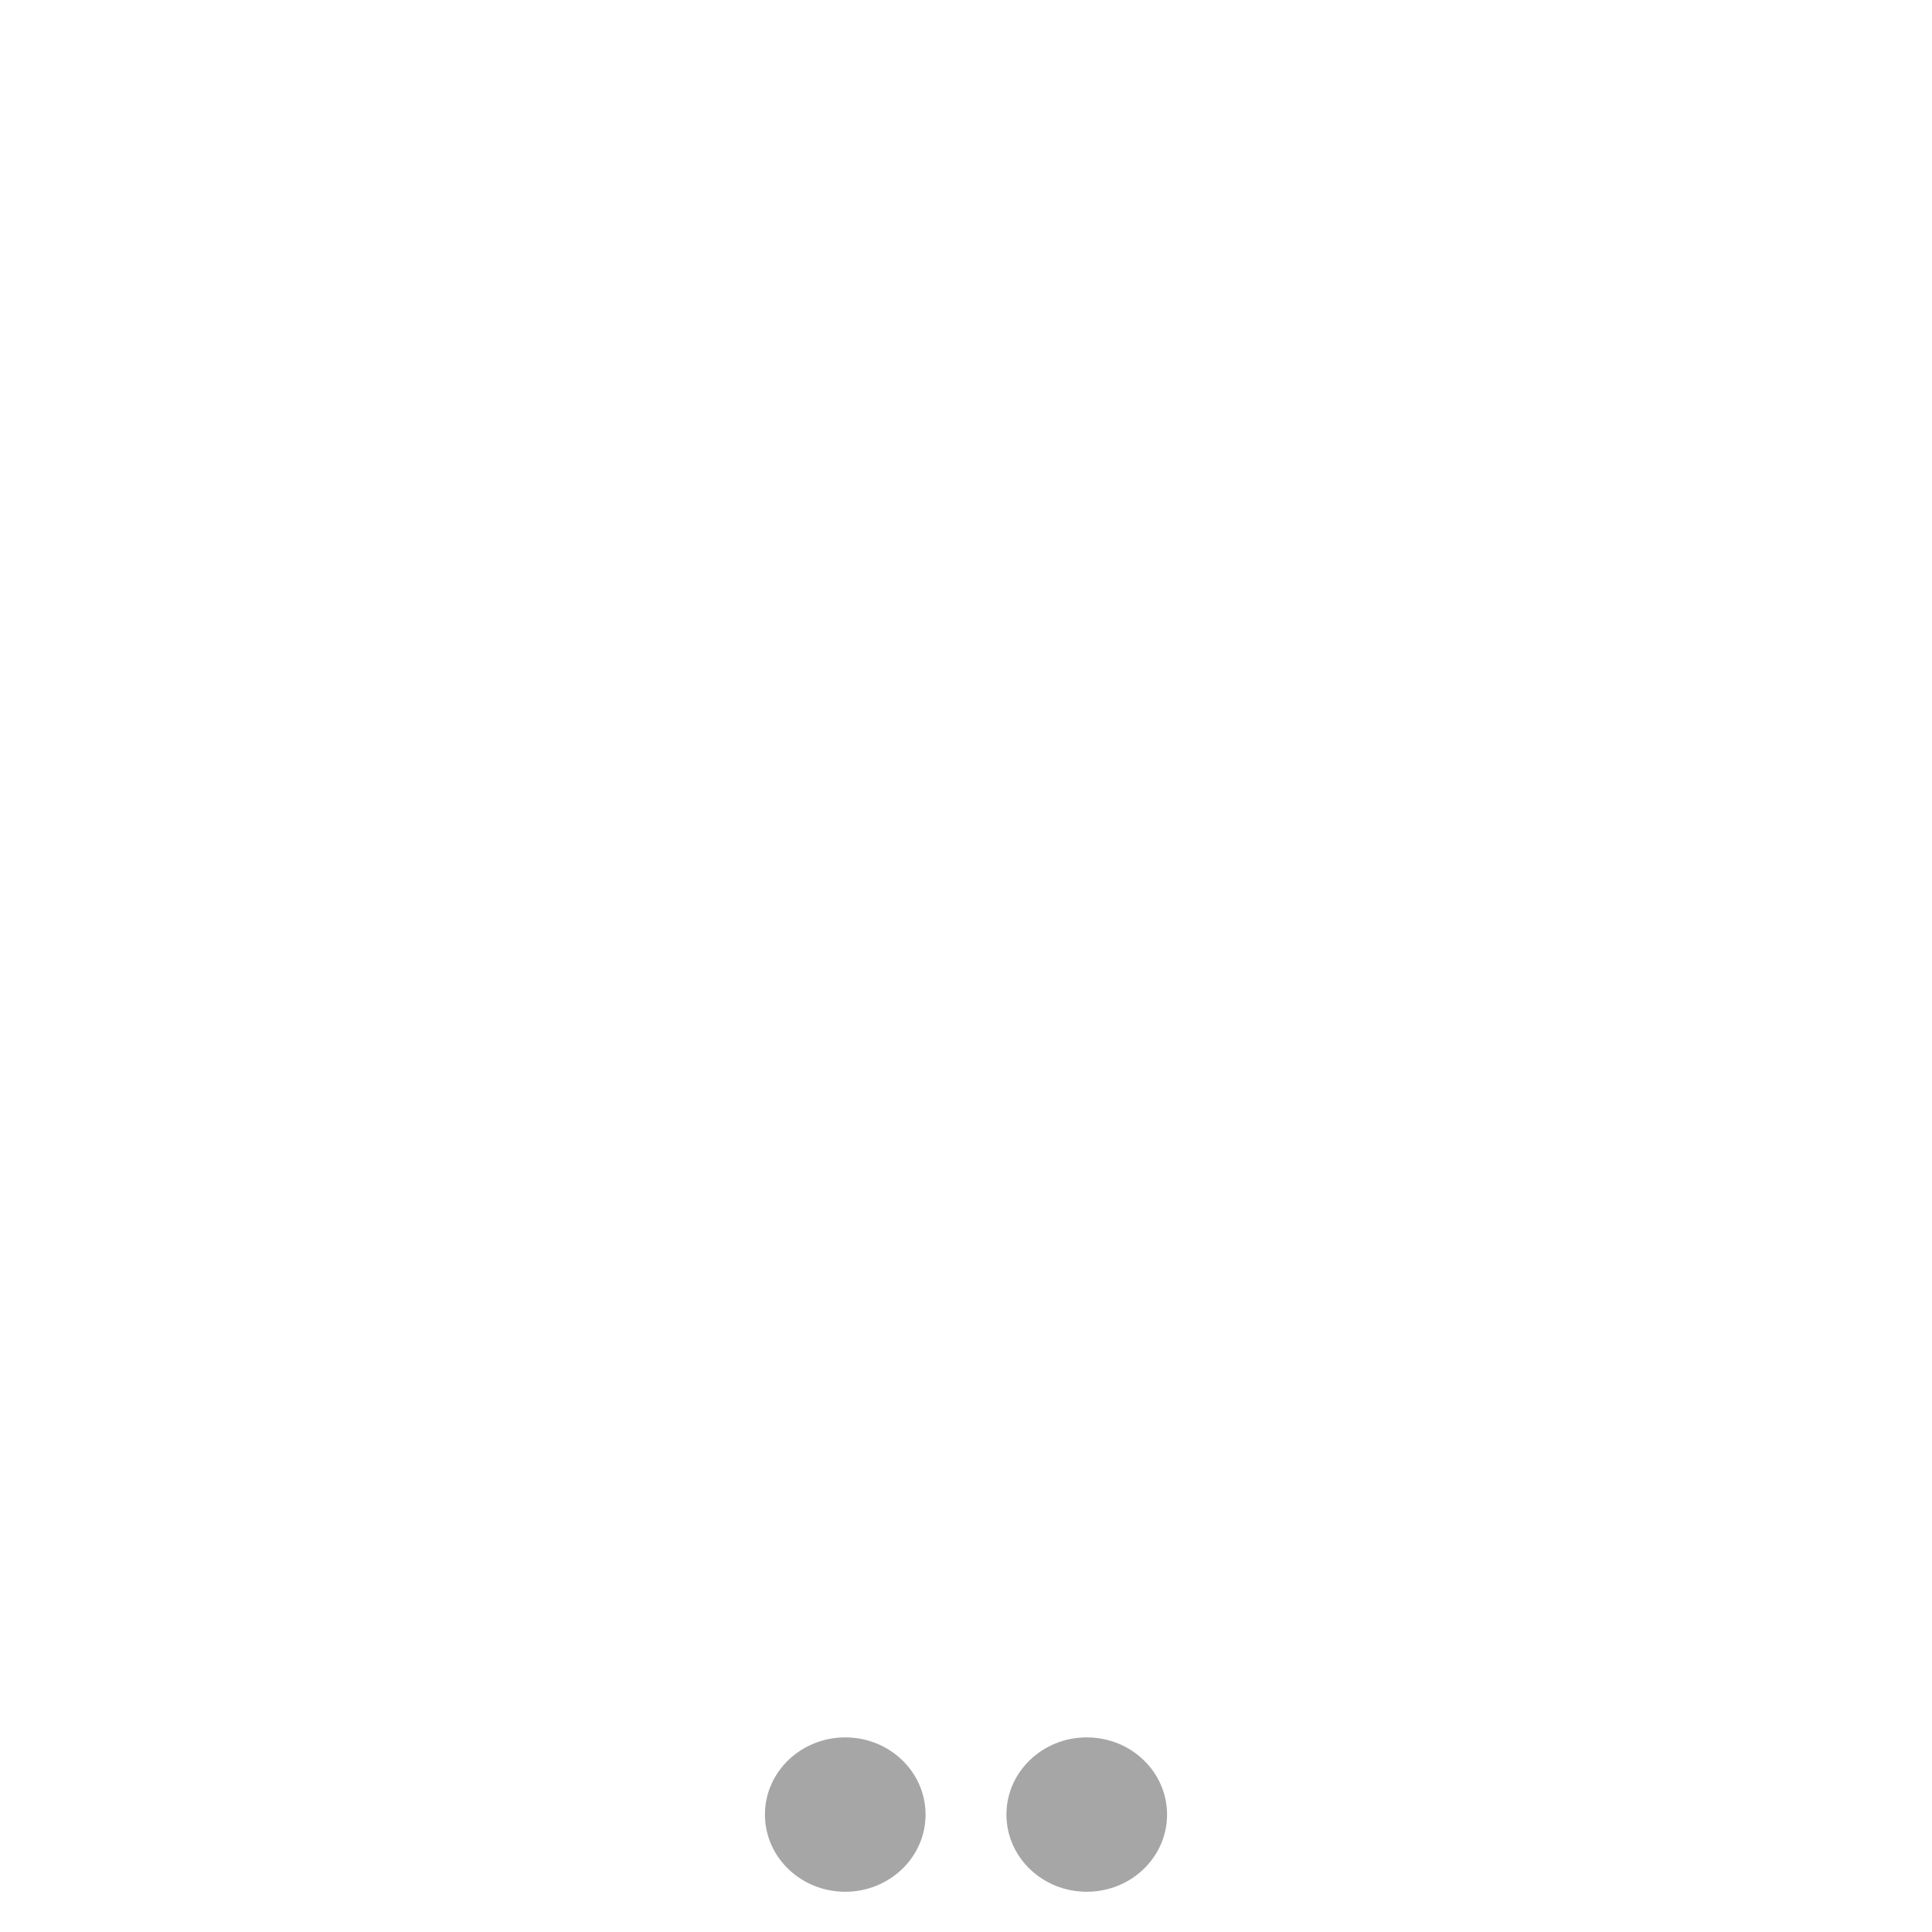
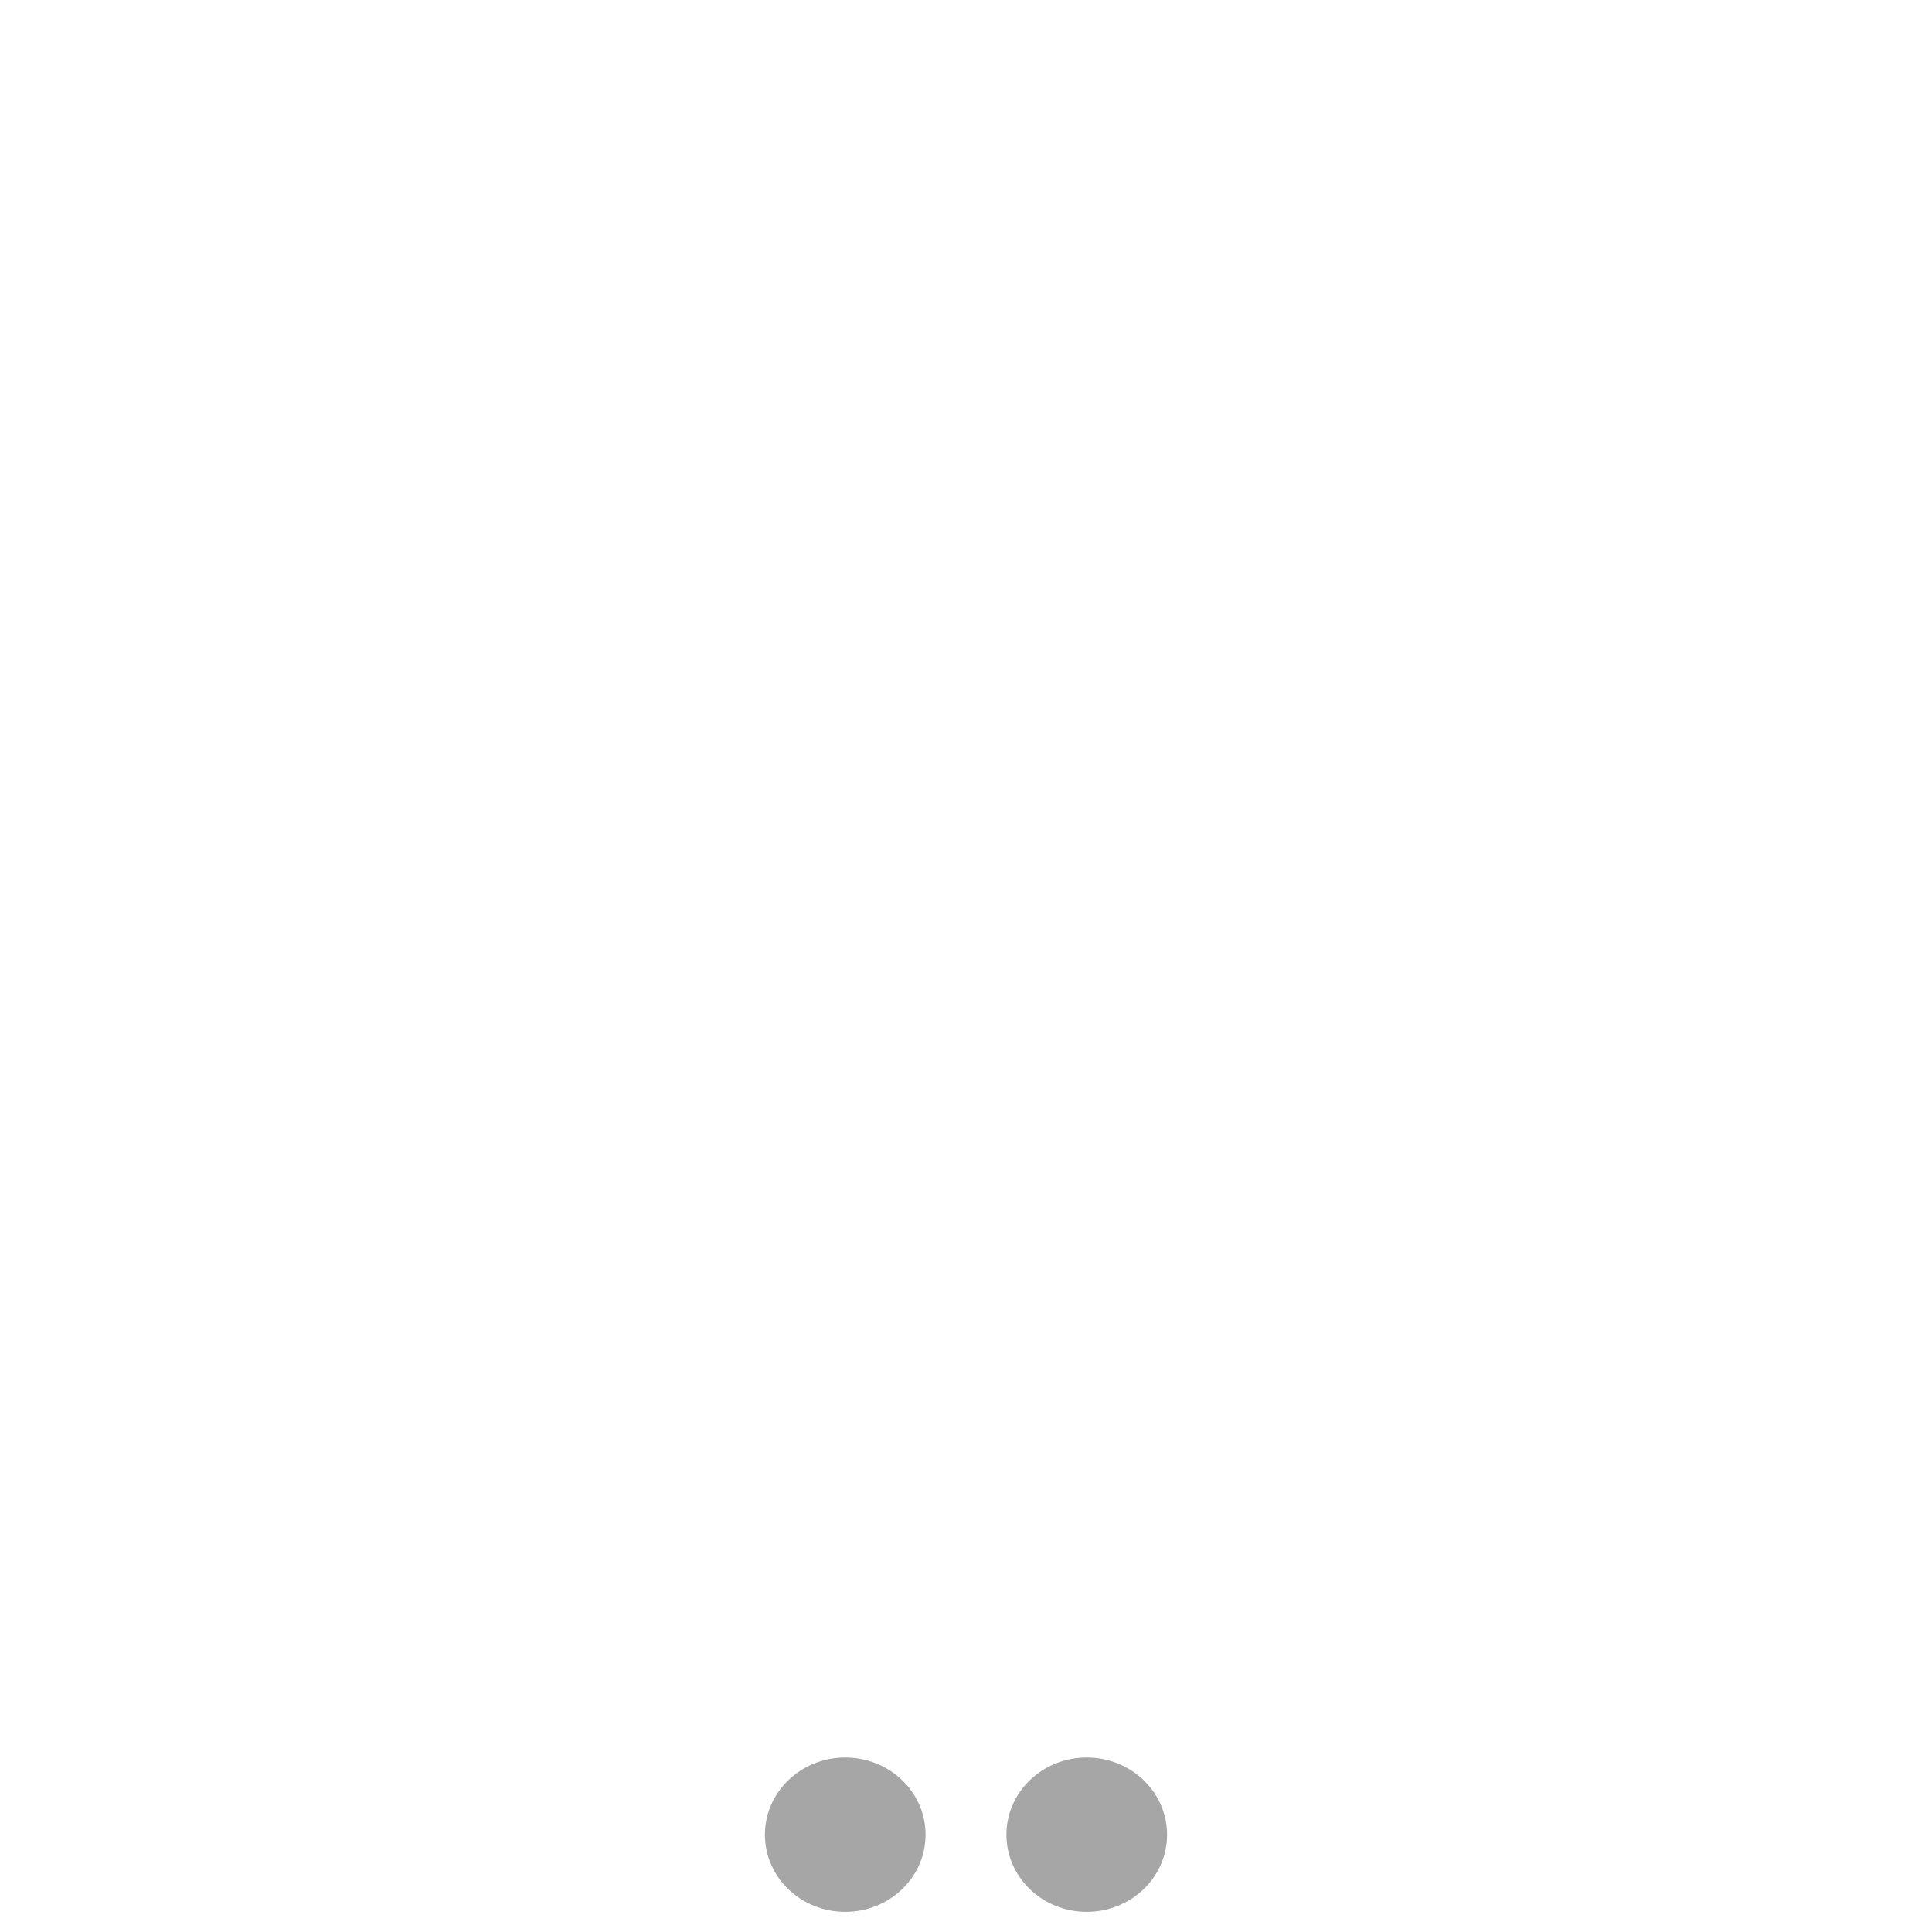
<svg xmlns="http://www.w3.org/2000/svg" width="96" height="96" id="svg11252" version="1.1">
  <defs id="defs11254" />
  <g id="layer1" style="display:inline" />
  <g id="layer2" style="display:inline">
    <g id="two" transform="rotate(-90,48,48)">
      <rect style="color:#000000;clip-rule:nonzero;display:inline;overflow:visible;visibility:visible;opacity:1;isolation:auto;mix-blend-mode:normal;color-interpolation:sRGB;color-interpolation-filters:linearRGB;solid-color:#000000;solid-opacity:1;fill:none;fill-opacity:1;fill-rule:nonzero;stroke:none;stroke-width:0.956;stroke-linecap:butt;stroke-linejoin:miter;stroke-miterlimit:4;stroke-dasharray:none;stroke-dashoffset:0;stroke-opacity:1;marker:none;marker-start:none;color-rendering:auto;image-rendering:auto;shape-rendering:auto;text-rendering:auto;enable-background:accumulate" id="rect4139" width="96" height="96" x="0" y="0" />
      <g transform="translate(-5.000001,-3.99103)" id="g4303">
-         <ellipse ry="3.991" rx="3.835" cy="57.991" cx="10.835" id="path3762" style="opacity:1;fill:#a6a6a6;fill-opacity:1;stroke:none;stroke-width:0.956;stroke-linecap:butt;stroke-linejoin:miter;stroke-miterlimit:4;stroke-dasharray:none;stroke-dashoffset:0;stroke-opacity:1;marker:none;marker-start:none" />
-         <ellipse ry="3.991" rx="3.835" cy="45.991" cx="10.835" id="path3762-2-50" style="opacity:1;fill:#a6a6a6;fill-opacity:1;stroke:none;stroke-width:0.956;stroke-linecap:butt;stroke-linejoin:miter;stroke-miterlimit:4;stroke-dasharray:none;stroke-dashoffset:0;stroke-opacity:1;marker:none;marker-start:none" />
+         <ellipse ry="3.991" rx="3.835" cy="57.991" cx="9.835" id="path3762" style="opacity:1;fill:#a6a6a6;fill-opacity:1;stroke:none;stroke-width:0.956;stroke-linecap:butt;stroke-linejoin:miter;stroke-miterlimit:4;stroke-dasharray:none;stroke-dashoffset:0;stroke-opacity:1;marker:none;marker-start:none" />
+         <ellipse ry="3.991" rx="3.835" cy="45.991" cx="9.835" id="path3762-2-50" style="opacity:1;fill:#a6a6a6;fill-opacity:1;stroke:none;stroke-width:0.956;stroke-linecap:butt;stroke-linejoin:miter;stroke-miterlimit:4;stroke-dasharray:none;stroke-dashoffset:0;stroke-opacity:1;marker:none;marker-start:none" />
      </g>
    </g>
  </g>
  <g id="layer3" style="display:inline" />
  <g id="layer4" style="display:inline" />
</svg>
